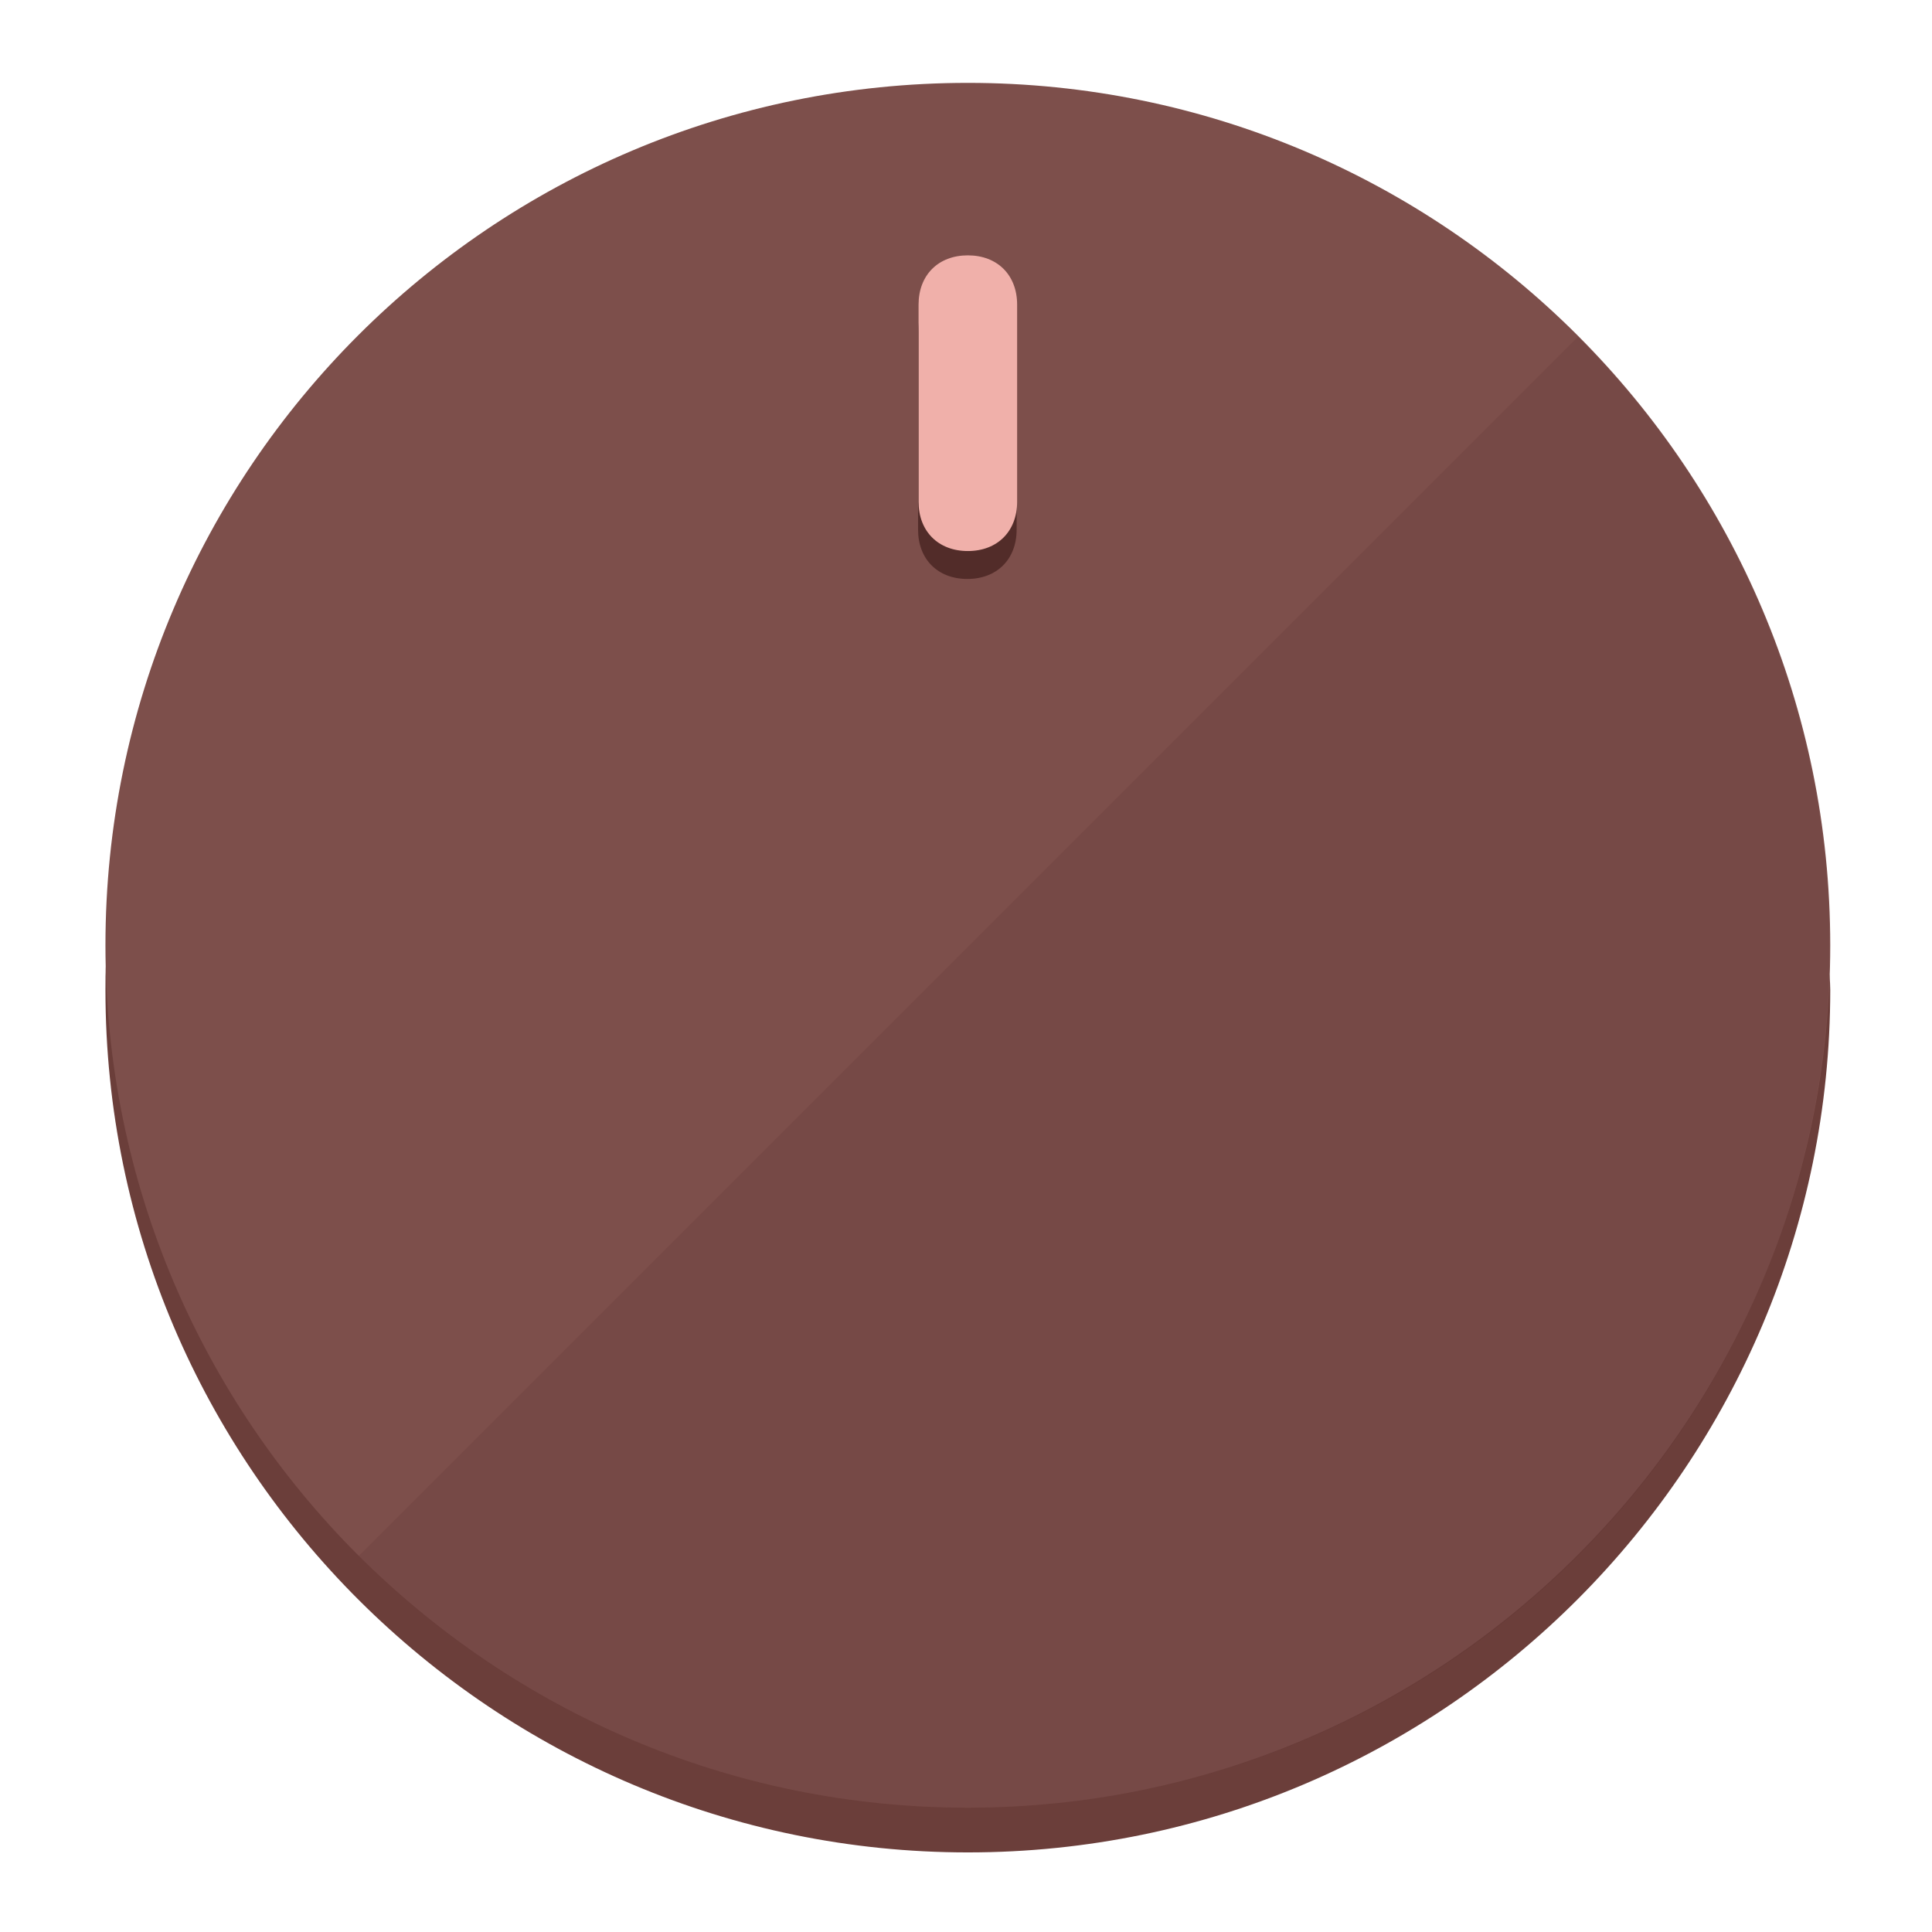
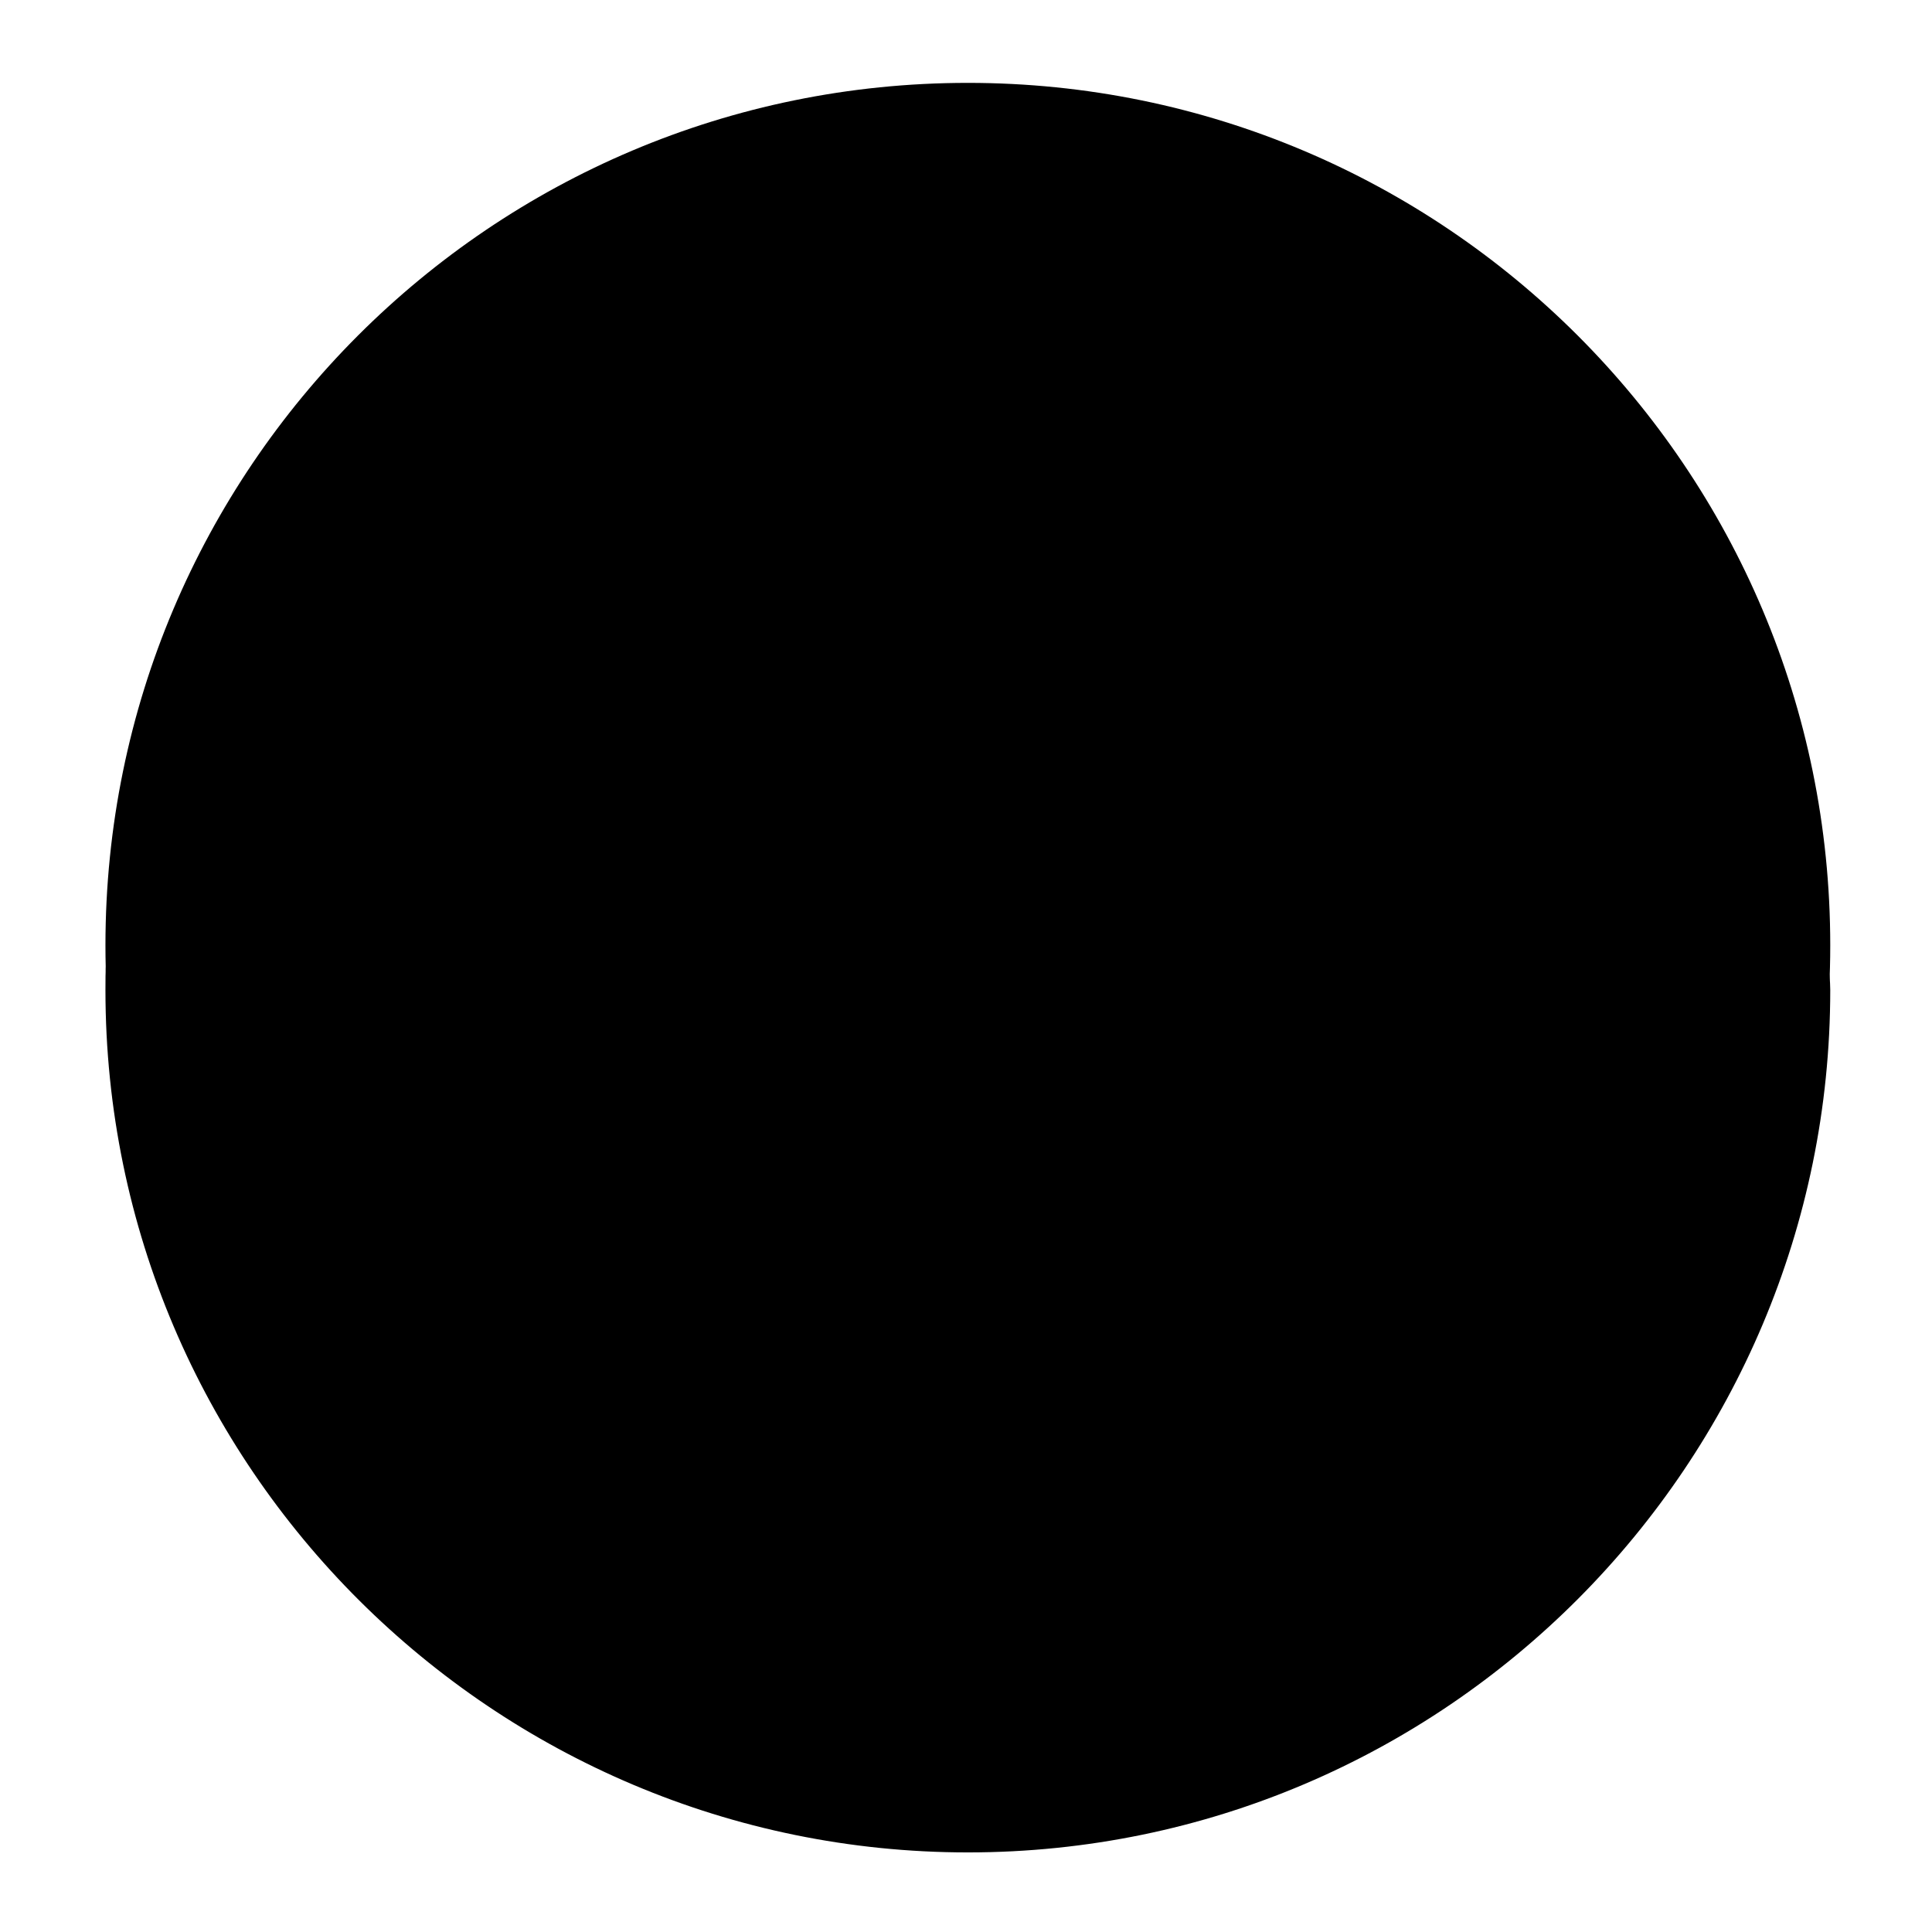
<svg xmlns="http://www.w3.org/2000/svg" height="120px" width="120px" version="1.1" id="Layer_1" viewBox="0 0 496.8 496.8" xml:space="preserve">
  <defs id="defs23" />
  <g id="g3158">
-     <path style="display:inline;fill:#6B3E3A;fill-opacity:1;stroke-width:1.584" d="m 248.875,445.92 c 116.582,0 212.89,-91.238 220.493,-205.286 0,5.069 1.267,8.87 1.267,13.939 0,121.651 -98.842,221.76 -221.76,221.76 -121.651,0 -221.76,-98.842 -221.76,-221.76 0,-5.069 0,-8.87 1.267,-13.939 7.603,114.048 103.91,205.286 220.493,205.286 z" id="path8" />
-     <circle style="display:inline;fill:#7D4F4B;fill-opacity:1;stroke-width:1.584" cx="248.875" cy="243.071" r="221.76" id="circle12" />
-     <path style="display:inline;fill:#522C29;fill-opacity:0.154;stroke-width:1.587" d="m 405.744,86.606 c 86.308,86.308 86.308,227.193 0,313.5 -86.308,86.308 -227.193,86.308 -313.5,0" id="path14" />
+     <path style="display:inline;fill:#;fill-opacity:1;stroke-width:1.584" d="m 248.875,445.92 c 116.582,0 212.89,-91.238 220.493,-205.286 0,5.069 1.267,8.87 1.267,13.939 0,121.651 -98.842,221.76 -221.76,221.76 -121.651,0 -221.76,-98.842 -221.76,-221.76 0,-5.069 0,-8.87 1.267,-13.939 7.603,114.048 103.91,205.286 220.493,205.286 z" id="path8" />
+     <circle style="display:inline;fill:#;fill-opacity:1;stroke-width:1.584" cx="248.875" cy="243.071" r="221.76" id="circle12" />
+     <path style="display:inline;fill:#;fill-opacity:0.154;stroke-width:1.587" d="m 405.744,86.606 c 86.308,86.308 86.308,227.193 0,313.5 -86.308,86.308 -227.193,86.308 -313.5,0" id="path14" />
  </g>
  <g id="g3198">
    <circle style="display:none;fill:#000000;fill-opacity:0;stroke-width:1.584" cx="248.467" cy="243.582" r="221.76" id="circle12-3" />
-     <path style="display:inline;fill:#522C29;fill-opacity:1;stroke-width:1.584" d="m 261.42,136.204 c 0,7.603 -5.069,12.672 -12.672,12.672 v 0 c -7.603,0 -12.672,-5.069 -12.672,-12.672 l -1e-5,-50.688 c 3e-5,-7.603 5.069,-12.672 12.672,-12.672 v 0 c 7.603,-1.4e-5 12.672,5.069 12.672,12.672 z" id="path3789" />
-     <path style="display:inline;fill:#F0B0AA;stroke-width:1.584" d="m 261.547,129.023 c -10e-6,7.603 -5.069,12.672 -12.672,12.672 v 0 c -7.603,1e-5 -12.672,-5.069 -12.672,-12.672 l 10e-6,-50.688 c -10e-6,-7.603 5.069,-12.672 12.672,-12.672 v 0 c 7.603,-3e-6 12.672,5.069 12.672,12.672 z" id="path915" />
+     <path style="display:inline;fill:#;fill-opacity:1;stroke-width:1.584" d="m 261.42,136.204 c 0,7.603 -5.069,12.672 -12.672,12.672 v 0 c -7.603,0 -12.672,-5.069 -12.672,-12.672 l -1e-5,-50.688 c 3e-5,-7.603 5.069,-12.672 12.672,-12.672 v 0 c 7.603,-1.4e-5 12.672,5.069 12.672,12.672 z" id="path3789" />
+     <path style="display:inline;fill:#;stroke-width:1.584" d="m 261.547,129.023 c -10e-6,7.603 -5.069,12.672 -12.672,12.672 v 0 c -7.603,1e-5 -12.672,-5.069 -12.672,-12.672 l 10e-6,-50.688 c -10e-6,-7.603 5.069,-12.672 12.672,-12.672 v 0 c 7.603,-3e-6 12.672,5.069 12.672,12.672 z" id="path915" />
  </g>
</svg>
